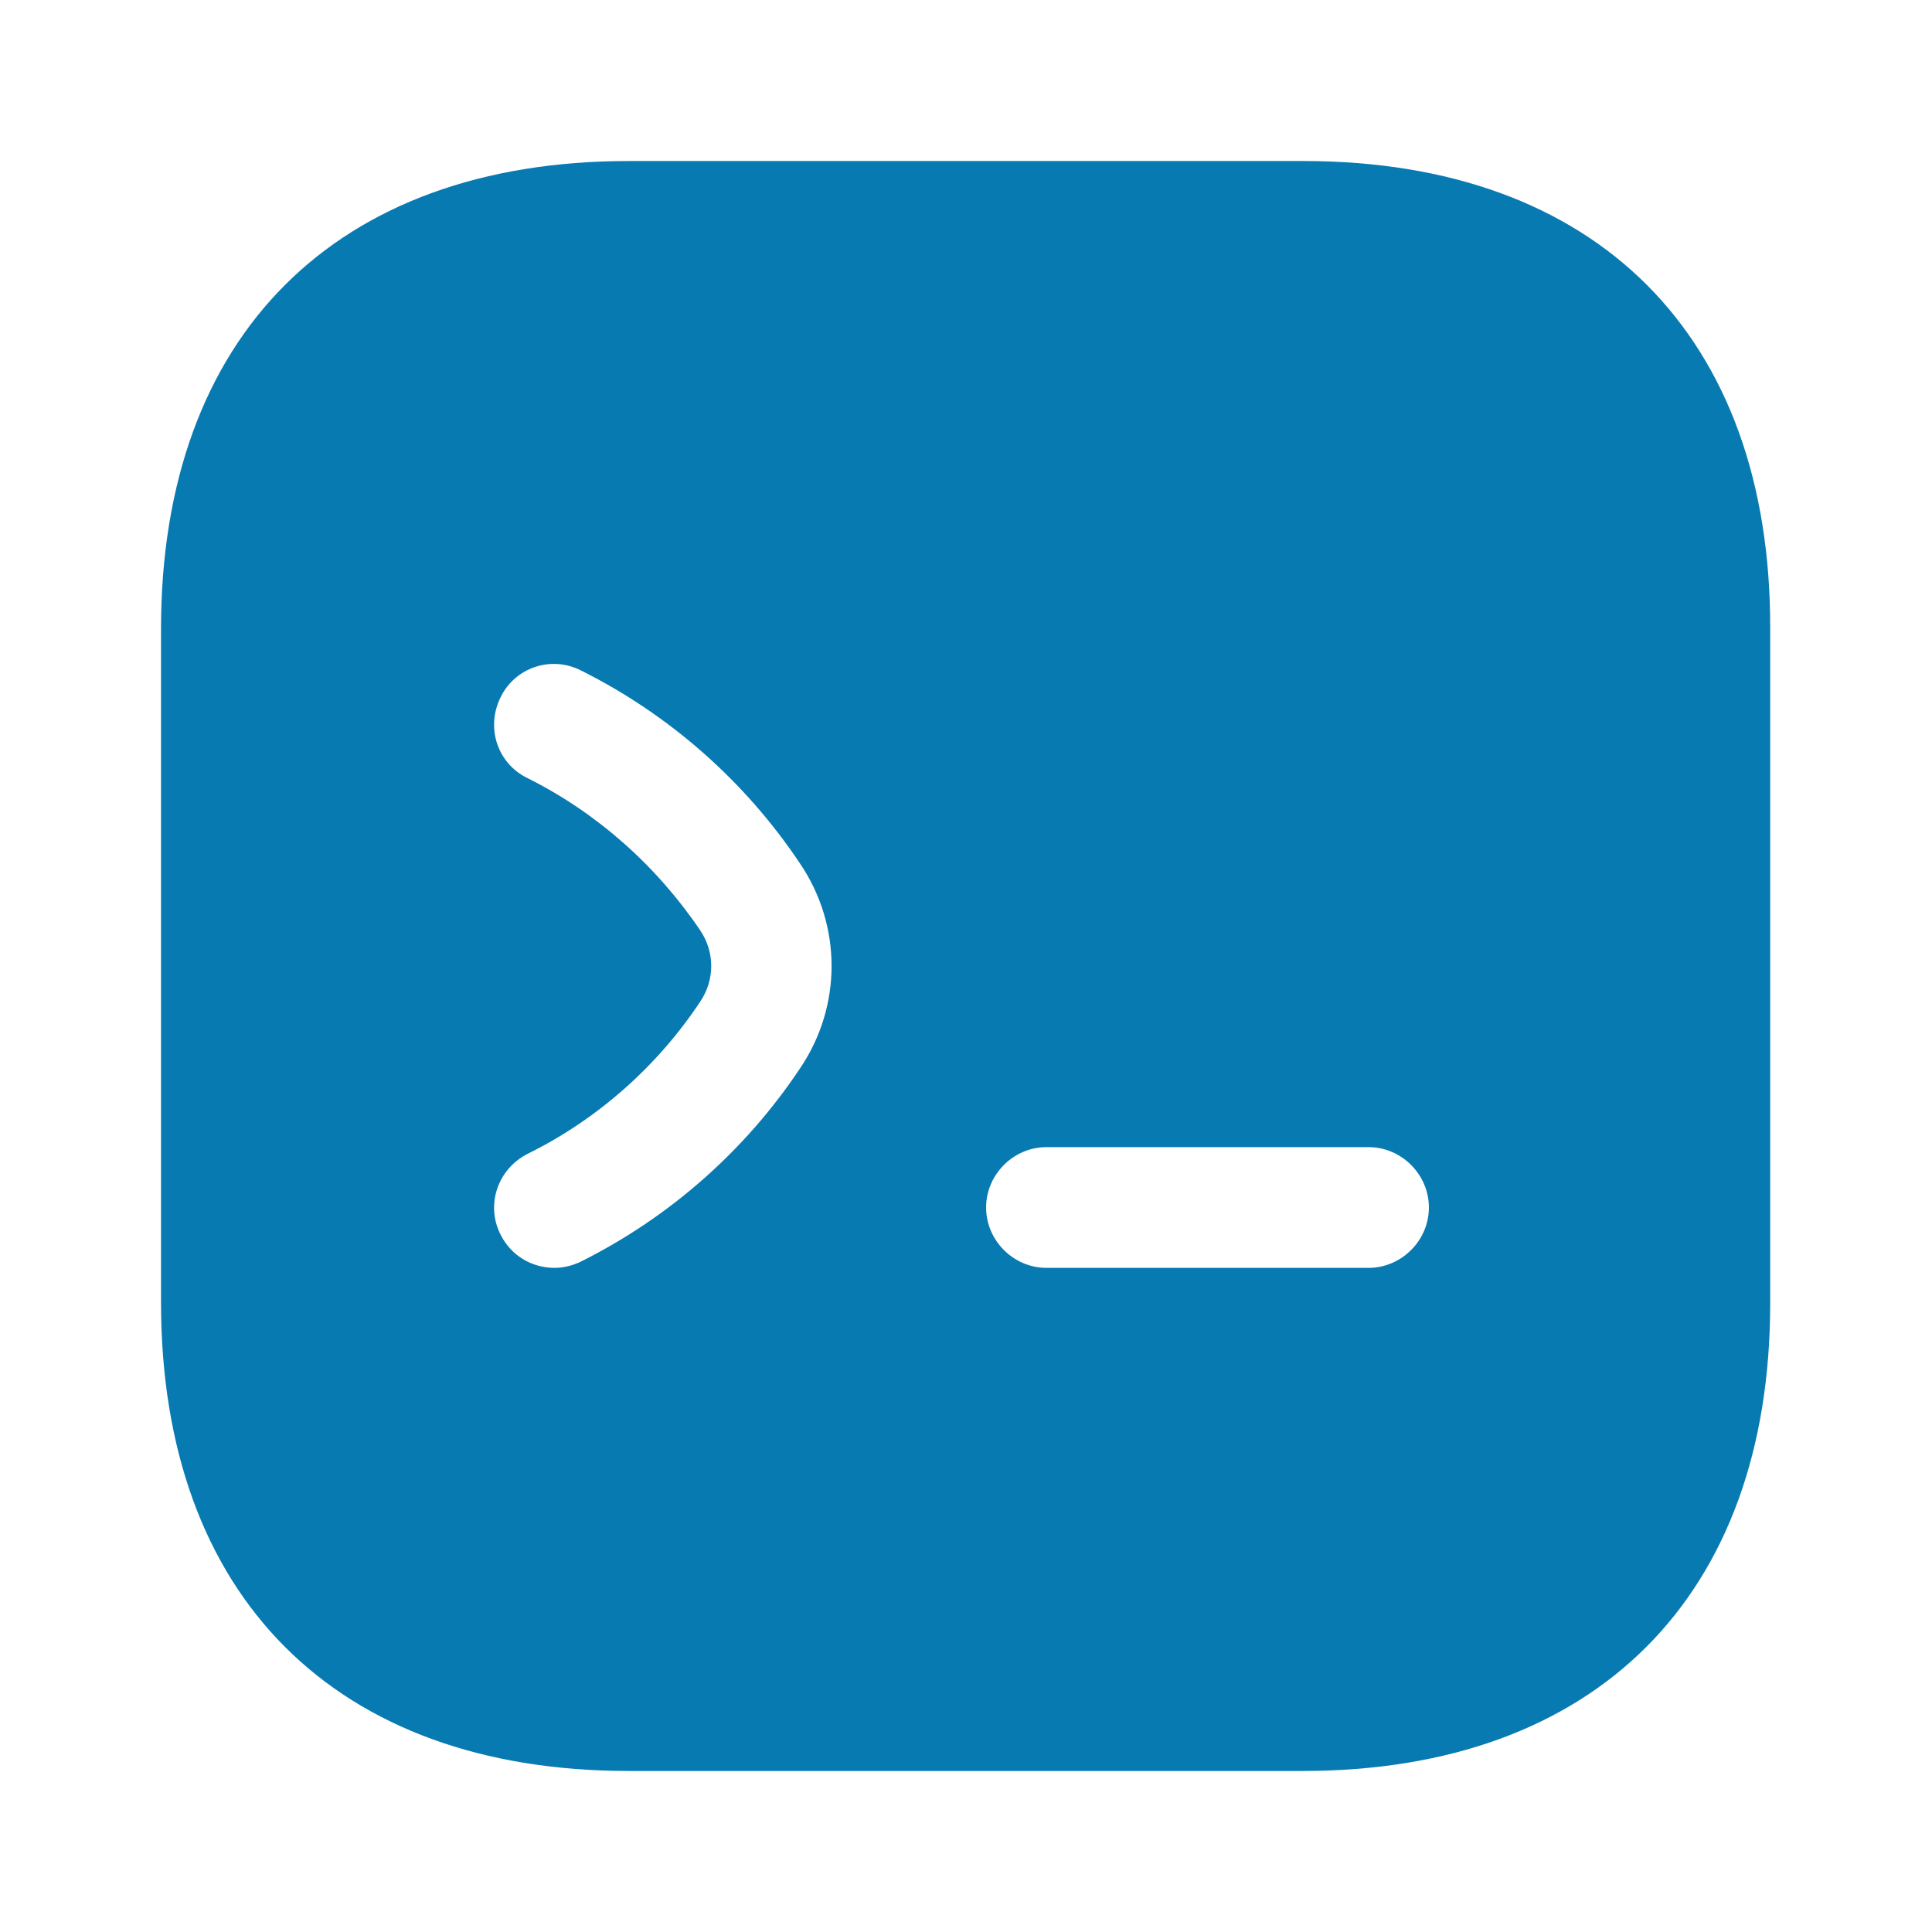
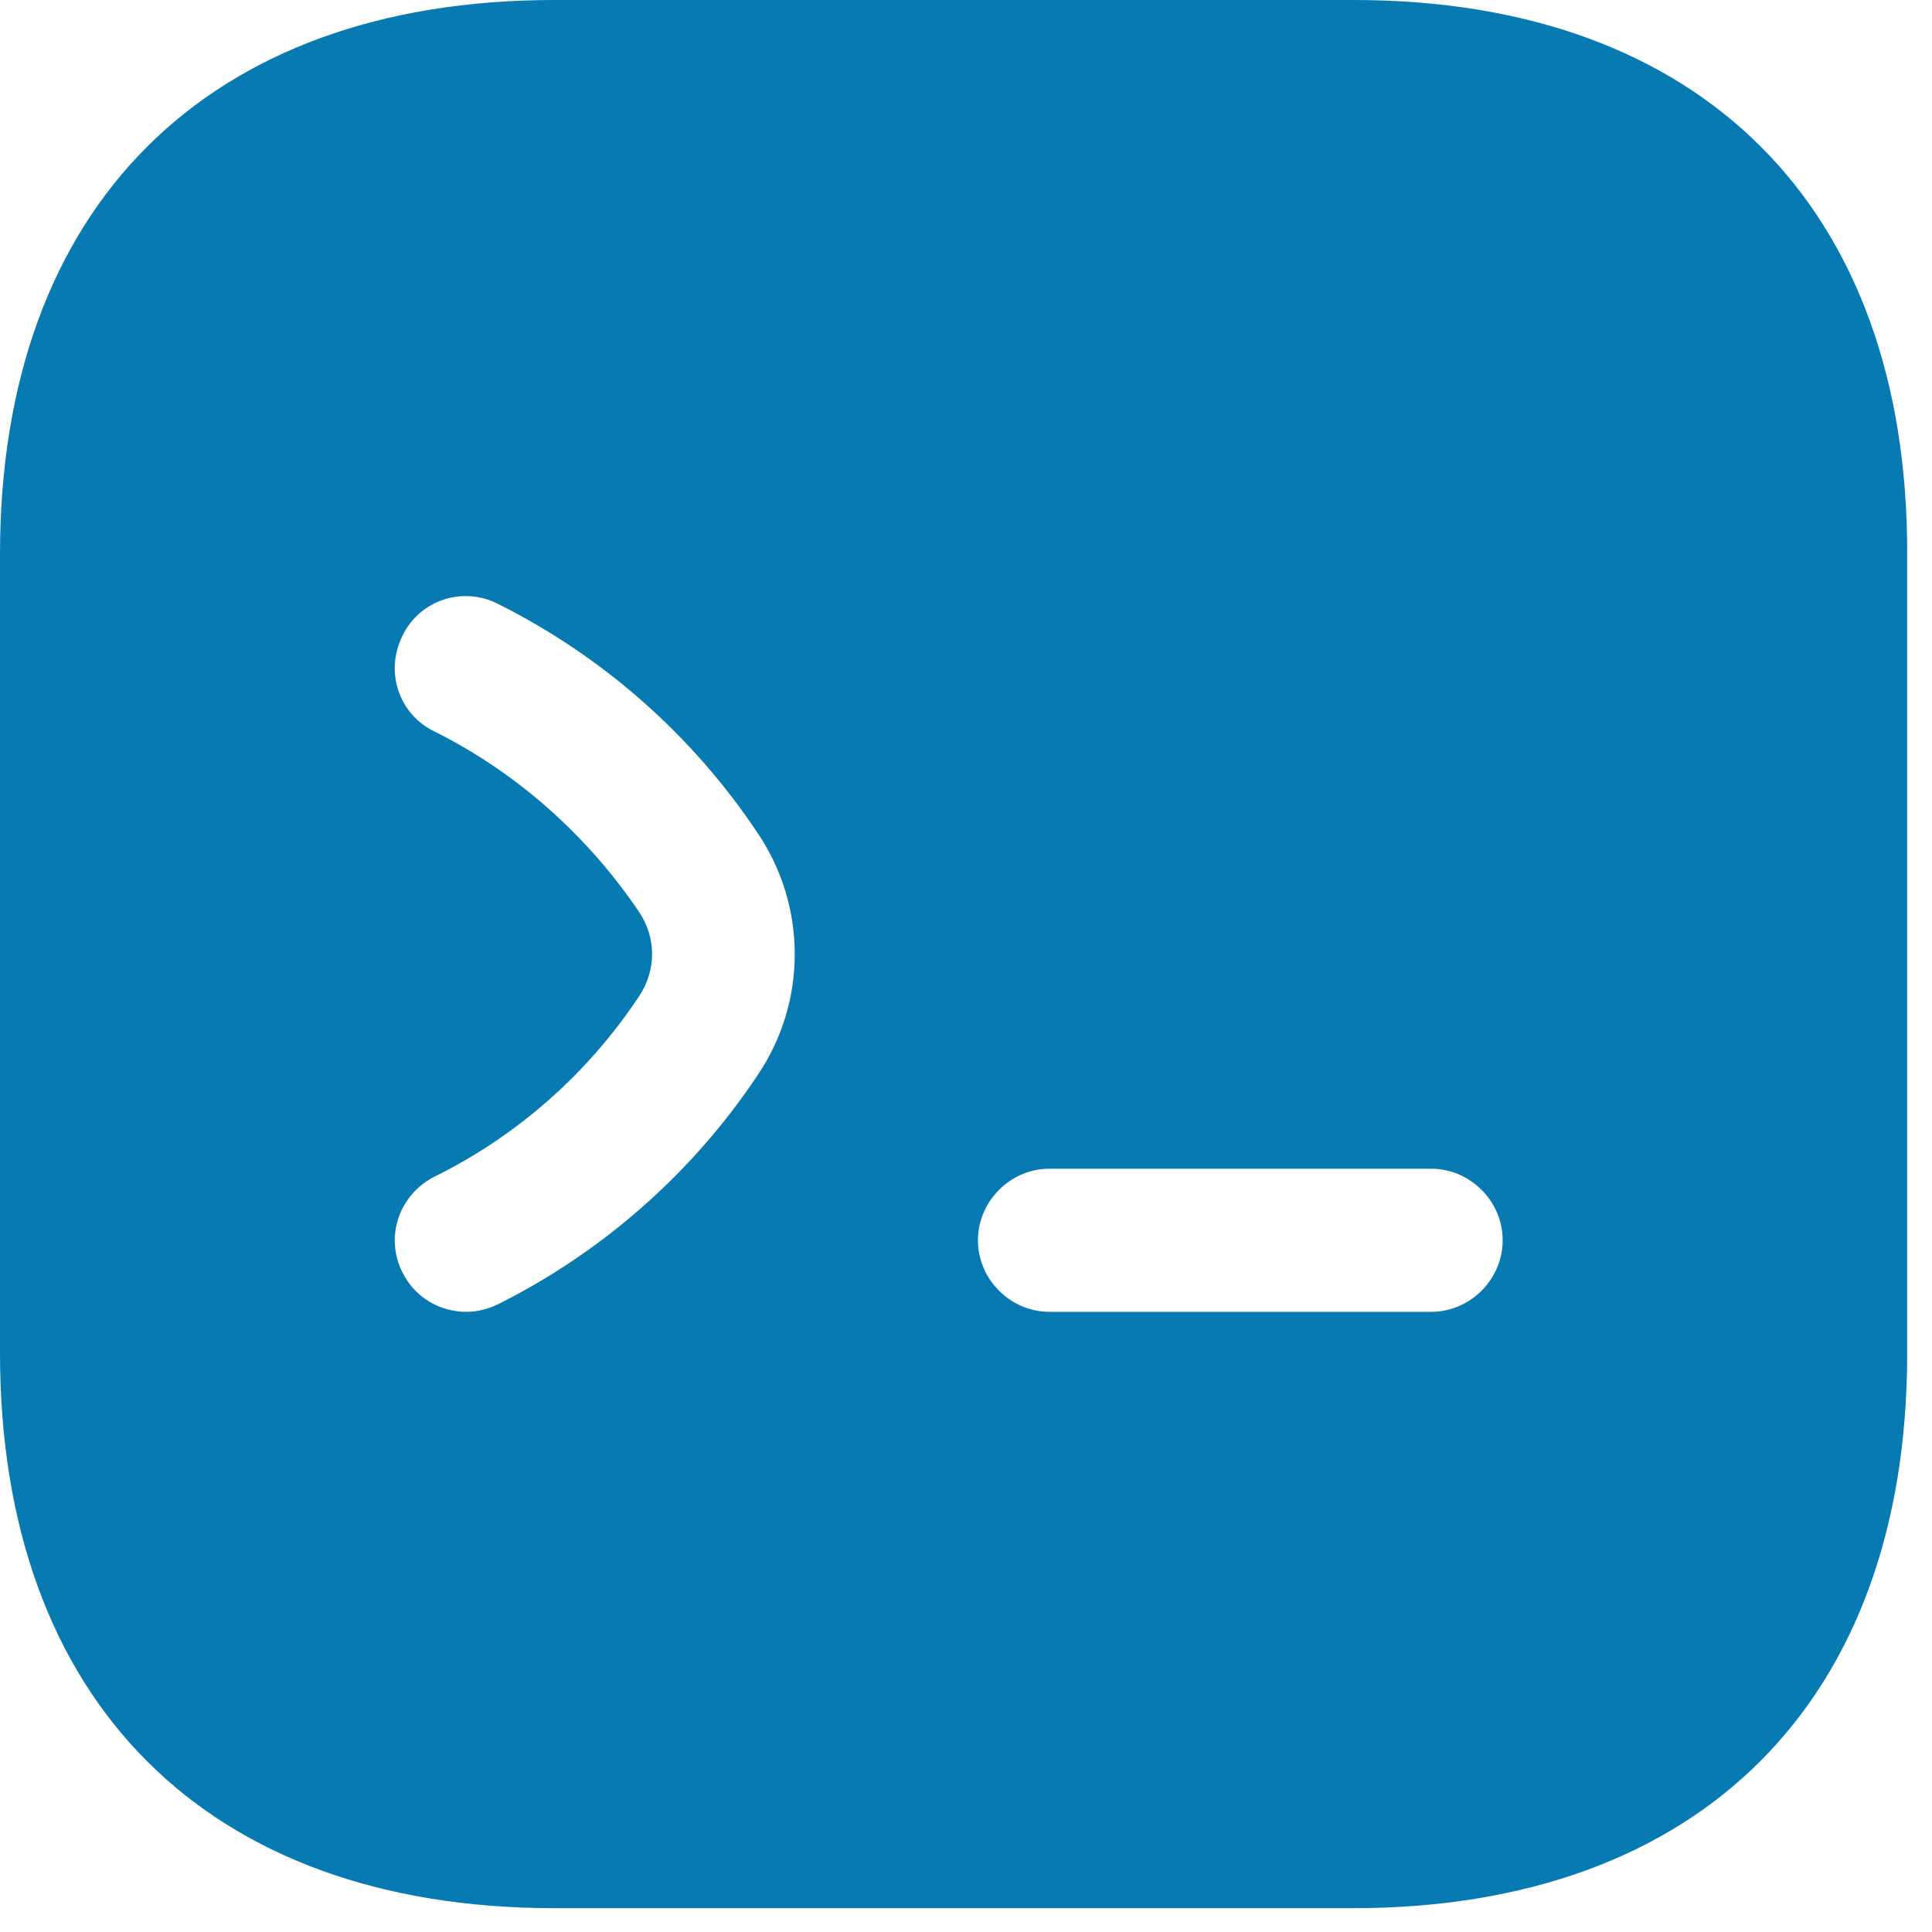
- <svg xmlns="http://www.w3.org/2000/svg" width="32" height="32" viewBox="0 0 32 32" fill="none">
-   <path d="M21.587 2.667H10.413C5.56 2.667 2.667 5.56 2.667 10.413V21.573C2.667 26.44 5.56 29.333 10.413 29.333H21.573C26.427 29.333 29.32 26.44 29.32 21.587V10.413C29.333 5.56 26.44 2.667 21.587 2.667ZM13.253 17.693C12.347 19.053 11.093 20.16 9.627 20.893C9.493 20.96 9.333 21 9.187 21C8.813 21 8.467 20.8 8.293 20.453C8.04 19.96 8.24 19.36 8.747 19.107C9.907 18.533 10.893 17.653 11.6 16.587C11.84 16.227 11.84 15.773 11.6 15.413C10.88 14.347 9.893 13.466 8.747 12.893C8.24 12.653 8.04 12.053 8.293 11.546C8.533 11.053 9.133 10.853 9.627 11.107C11.093 11.84 12.347 12.947 13.253 14.306C13.947 15.333 13.947 16.666 13.253 17.693ZM22.667 21H17.333C16.787 21 16.333 20.547 16.333 20C16.333 19.453 16.787 19 17.333 19H22.667C23.213 19 23.667 19.453 23.667 20C23.667 20.547 23.213 21 22.667 21Z" fill="#077AB2" />
+ <svg xmlns="http://www.w3.org/2000/svg" width="27" height="27" viewBox="0 0 27 27" fill="none">
+   <path d="M18.92 0H7.747C2.893 0 0 2.893 0 7.747V18.907C0 23.773 2.893 26.667 7.747 26.667H18.907C23.76 26.667 26.653 23.773 26.653 18.92V7.747C26.667 2.893 23.773 0 18.92 0ZM10.587 15.027C9.68 16.387 8.427 17.493 6.96 18.227C6.827 18.293 6.667 18.333 6.52 18.333C6.147 18.333 5.8 18.133 5.627 17.787C5.373 17.293 5.573 16.693 6.08 16.44C7.24 15.867 8.227 14.987 8.933 13.92C9.173 13.56 9.173 13.107 8.933 12.747C8.213 11.68 7.227 10.8 6.08 10.227C5.573 9.987 5.373 9.387 5.627 8.88C5.867 8.387 6.467 8.187 6.96 8.44C8.427 9.173 9.68 10.28 10.587 11.64C11.28 12.667 11.28 14 10.587 15.027ZM20 18.333H14.667C14.12 18.333 13.667 17.88 13.667 17.333C13.667 16.787 14.12 16.333 14.667 16.333H20C20.547 16.333 21 16.787 21 17.333C21 17.88 20.547 18.333 20 18.333Z" fill="#077AB2" />
</svg>
